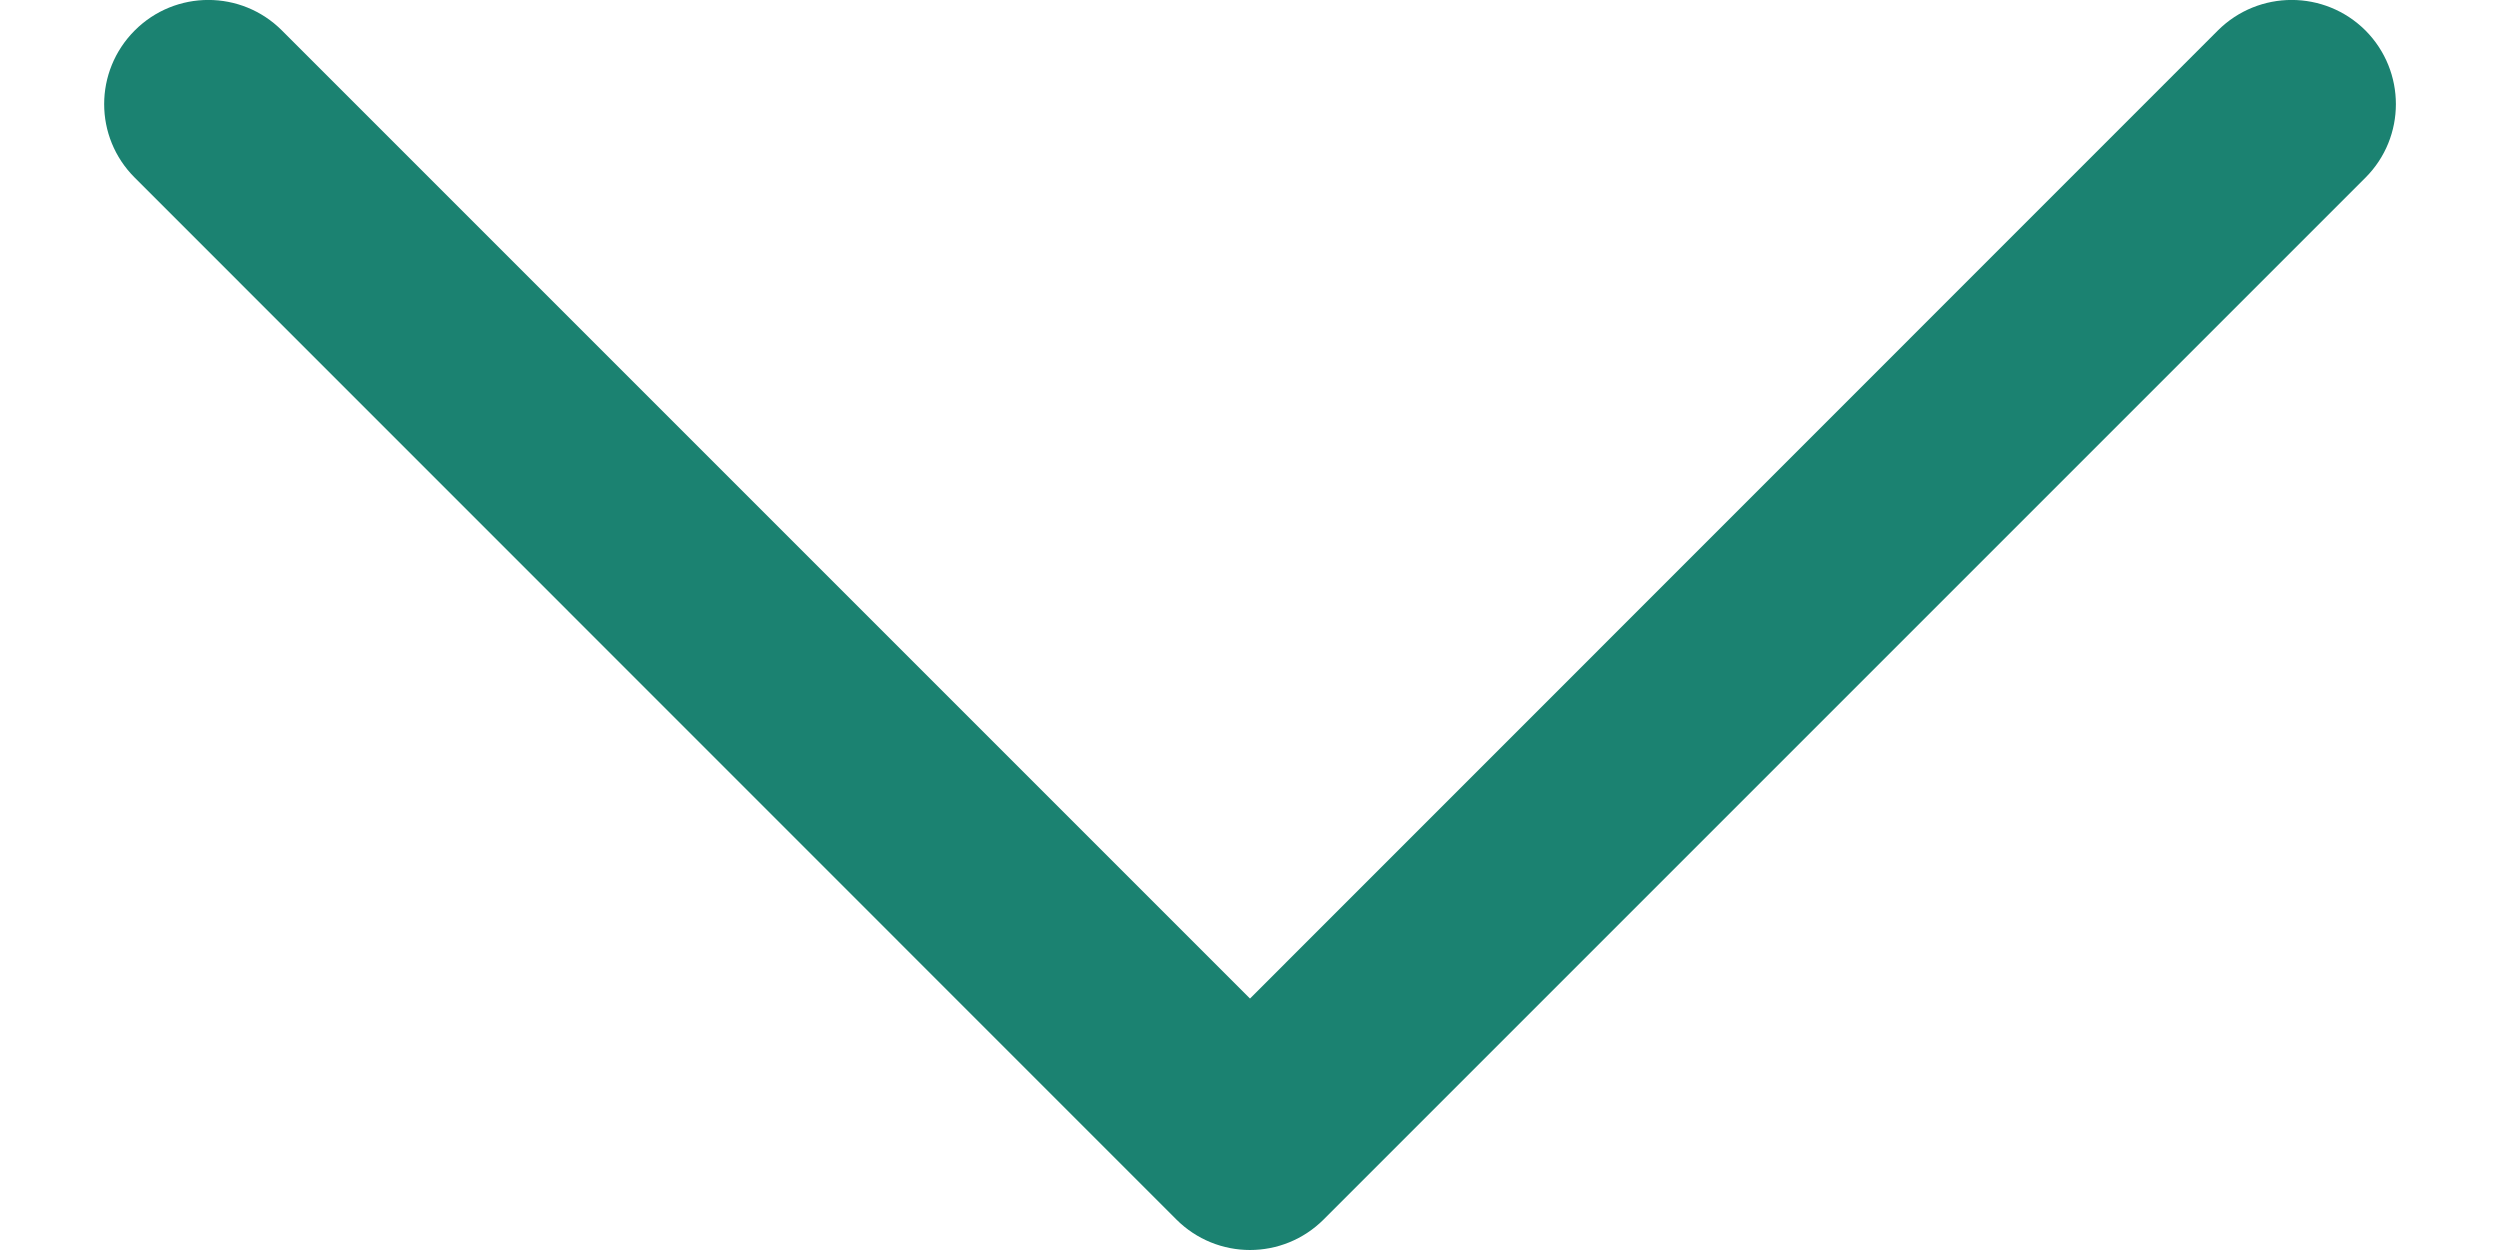
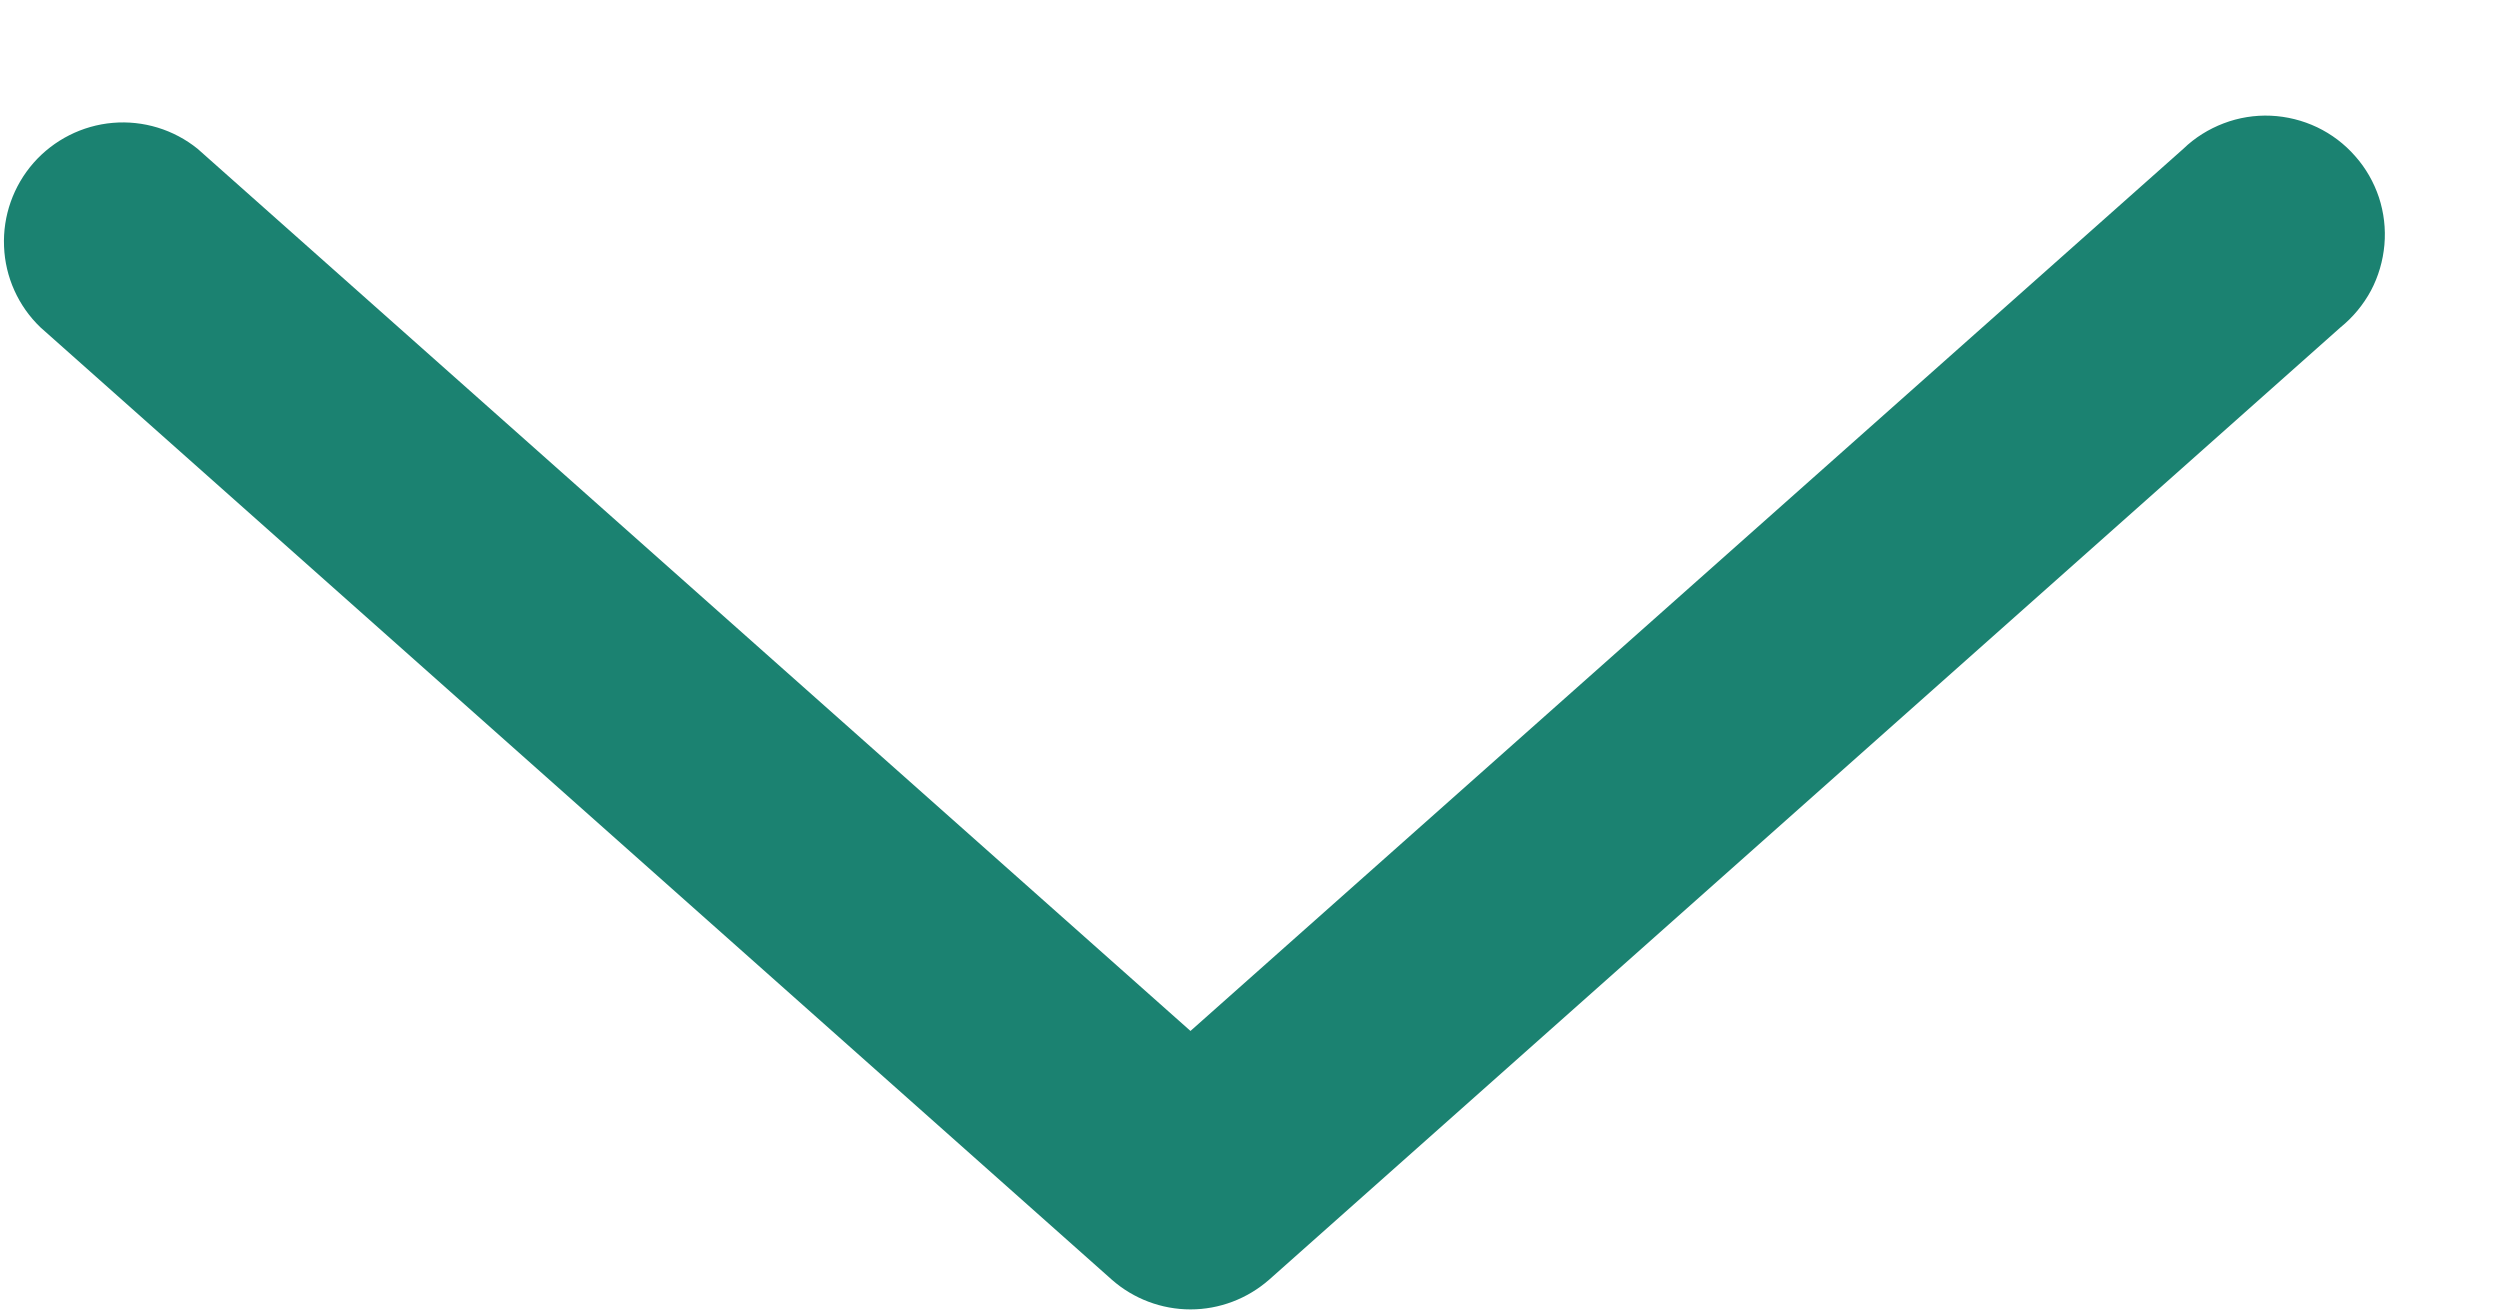
- <svg xmlns="http://www.w3.org/2000/svg" width="12" height="6" viewBox="0 0 12 6" fill="none">
-   <path d="M6 6C5.872 6 5.744 5.951 5.646 5.853L0.647 0.853C0.451 0.658 0.451 0.342 0.647 0.146C0.842 -0.049 1.158 -0.049 1.353 0.146L6 4.793L10.646 0.146C10.842 -0.049 11.158 -0.049 11.354 0.146C11.549 0.342 11.549 0.658 11.354 0.853L6.354 5.853C6.256 5.951 6.128 6 6 6Z" fill="#1B8271" />
+ <svg xmlns="http://www.w3.org/2000/svg" width="21" height="11" viewBox="0 0 21 11" fill="none">
+   <path d="M19.66 2.75L10.66 10.75C10.477 10.91 10.243 10.999 10 10.999C9.757 10.999 9.522 10.91 9.34 10.75L0.34 2.75C0.154 2.572 0.044 2.328 0.034 2.071C0.023 1.813 0.112 1.562 0.282 1.368C0.452 1.175 0.691 1.054 0.947 1.032C1.204 1.01 1.459 1.088 1.66 1.25L10 8.66L18.34 1.25C18.437 1.156 18.553 1.084 18.679 1.036C18.805 0.988 18.94 0.966 19.075 0.972C19.209 0.978 19.342 1.011 19.464 1.069C19.585 1.127 19.694 1.209 19.783 1.311C19.873 1.412 19.94 1.53 19.983 1.658C20.025 1.787 20.041 1.922 20.029 2.057C20.017 2.191 19.979 2.322 19.916 2.441C19.852 2.56 19.765 2.665 19.66 2.75Z" fill="#1B8271" />
</svg>
